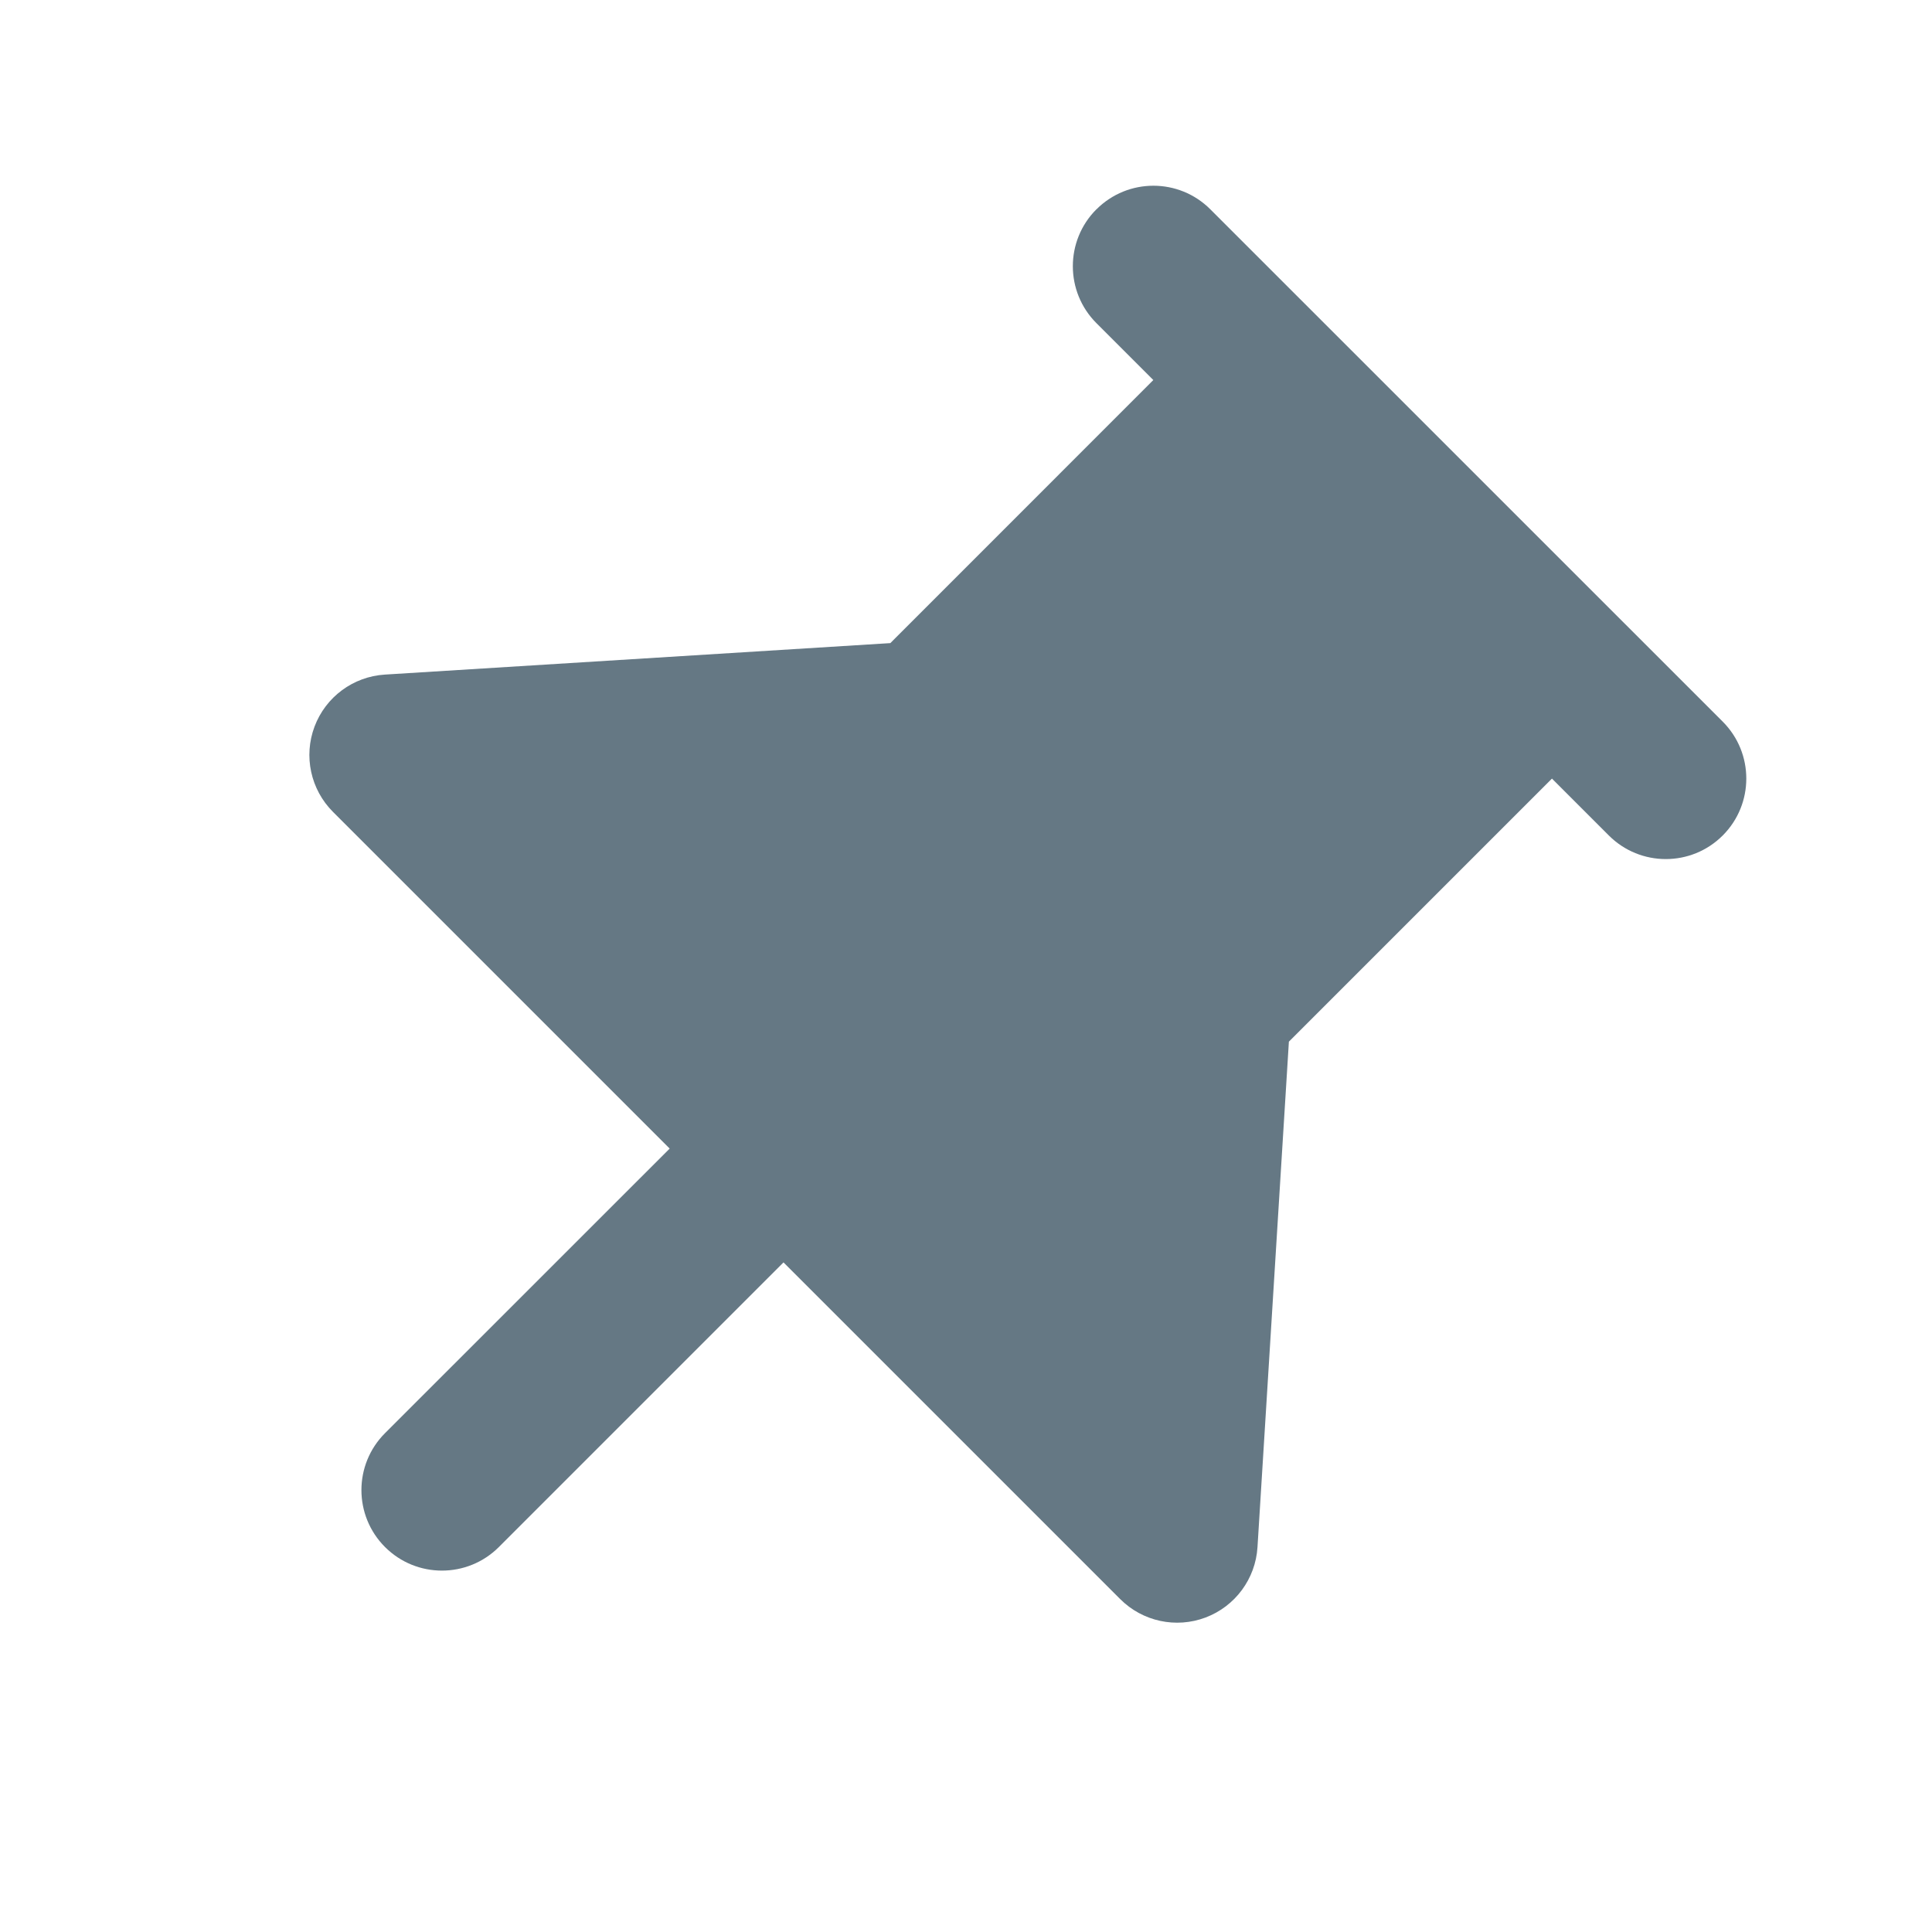
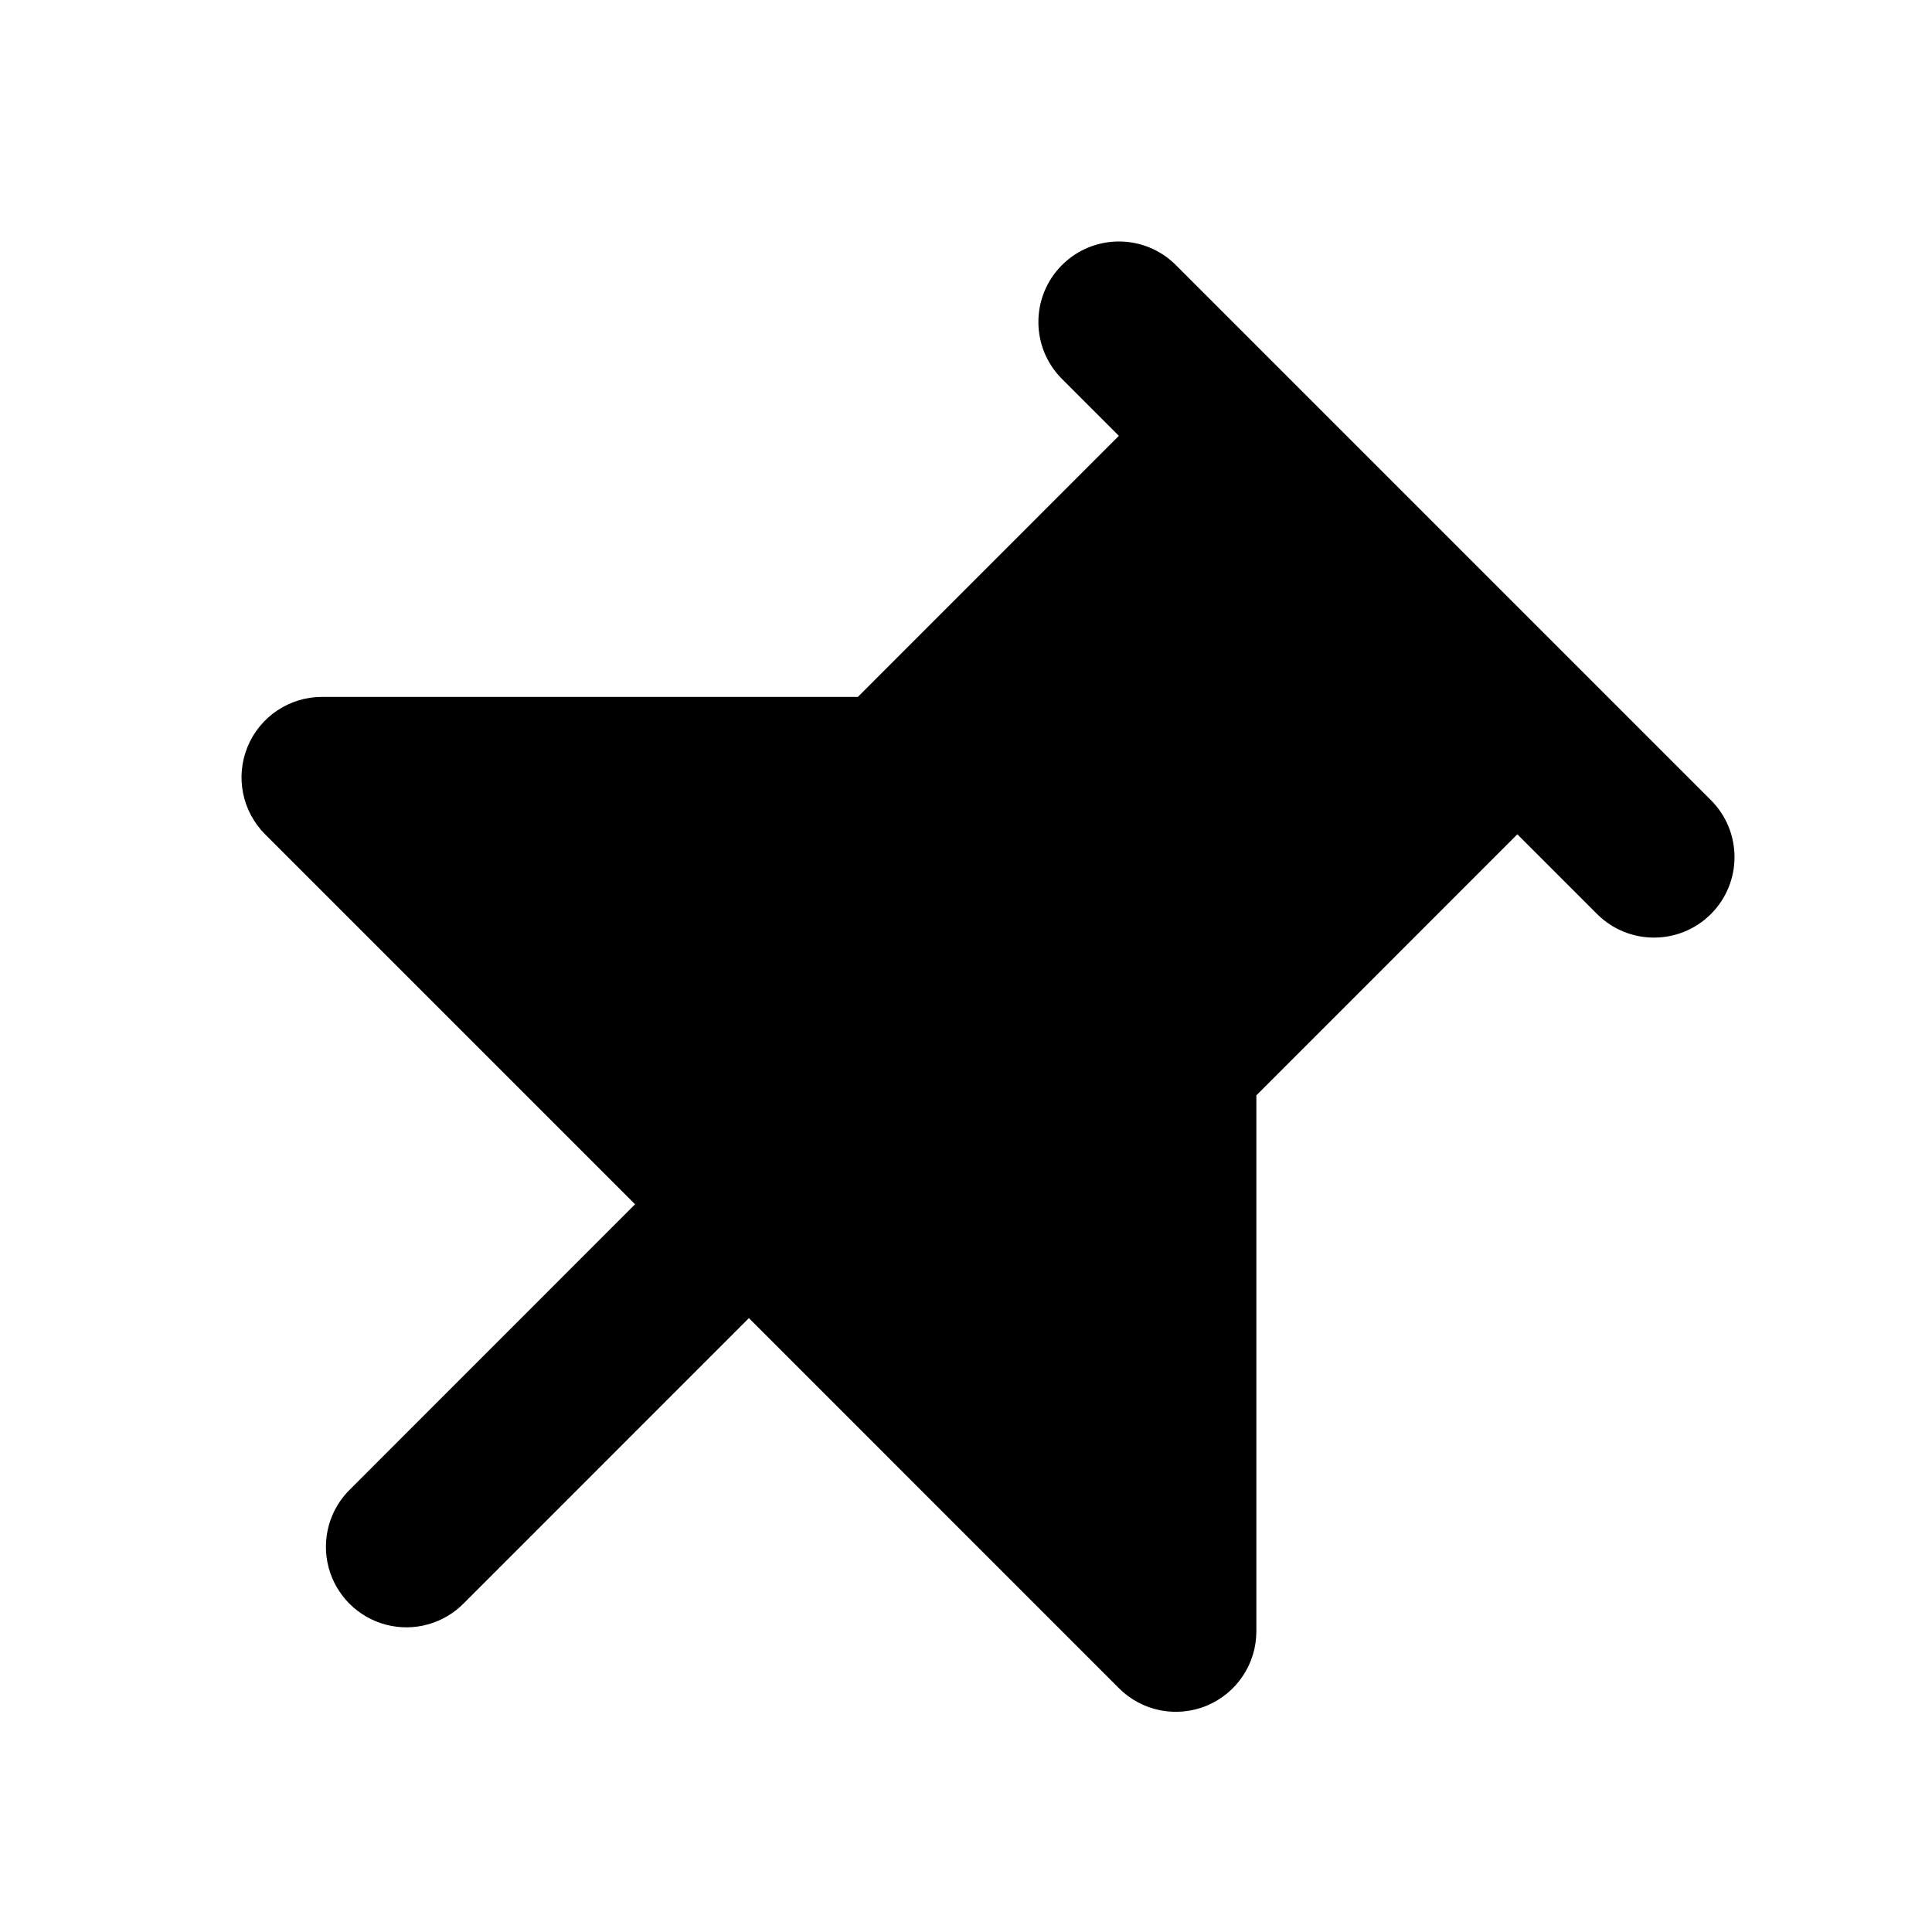
<svg xmlns="http://www.w3.org/2000/svg" fill="none" viewBox="0 0 24 24">
-   <path fill-rule="evenodd" clip-rule="evenodd" d="M13.621 2.6a1 1 0 0 1 1.414 0L21.4 8.964a1 1 0 0 1-1.414 1.415l-.707-.707-3.268 3.268-.39 6.279a1 1 0 0 1-1.706.645l-4.182-4.182-3.536 3.536a1 1 0 0 1-1.414-1.415l3.536-3.535-4.182-4.182A1 1 0 0 1 4.78 8.38l6.28-.391 3.267-3.268-.707-.707a1 1 0 0 1 0-1.414Z" fill="#657884" />
+   <path d="M14.607 3.293a1 1 0 1 0-1.415 1.414l.707.707-3.242 3.243H4a1 1 0 0 0-.707 1.707l4.596 4.596-3.535 3.536a1 1 0 1 0 1.414 1.414l3.535-3.536 4.596 4.597a1 1 0 0 0 1.708-.707v-6.657l3.242-3.243.99.99a1 1 0 0 0 1.415-1.414l-6.647-6.647Z" fill="#000" />
</svg>
